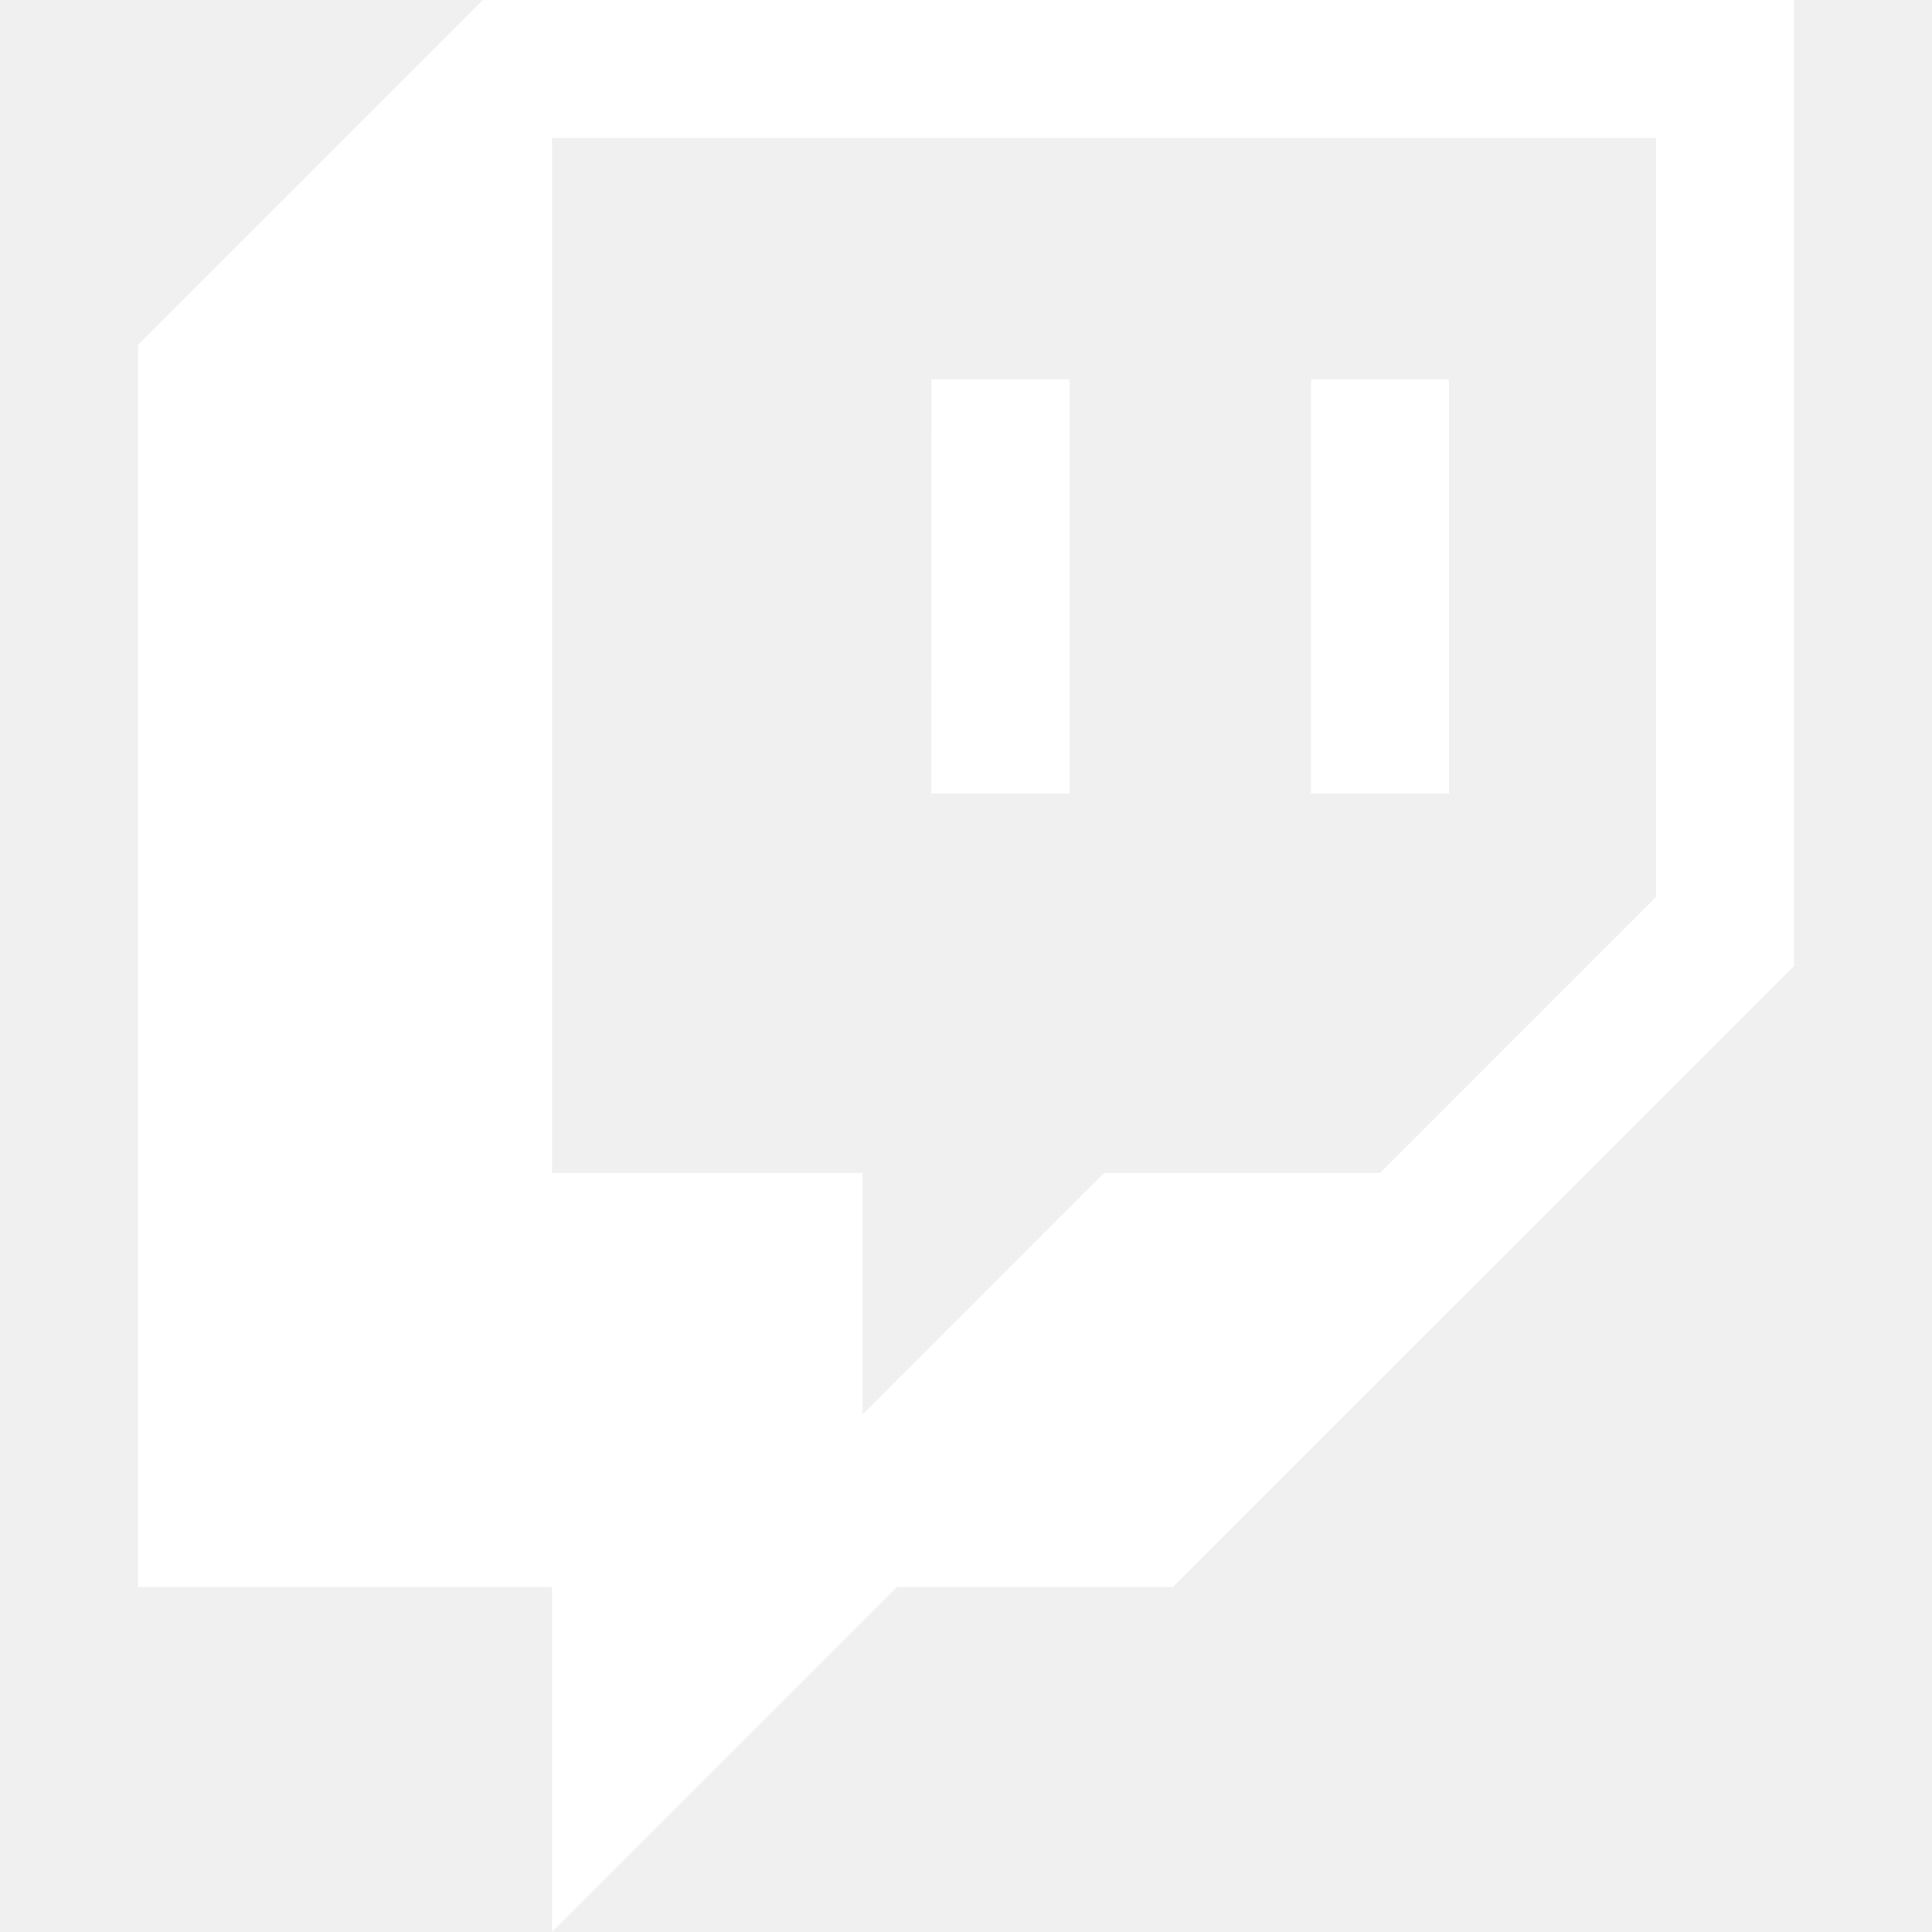
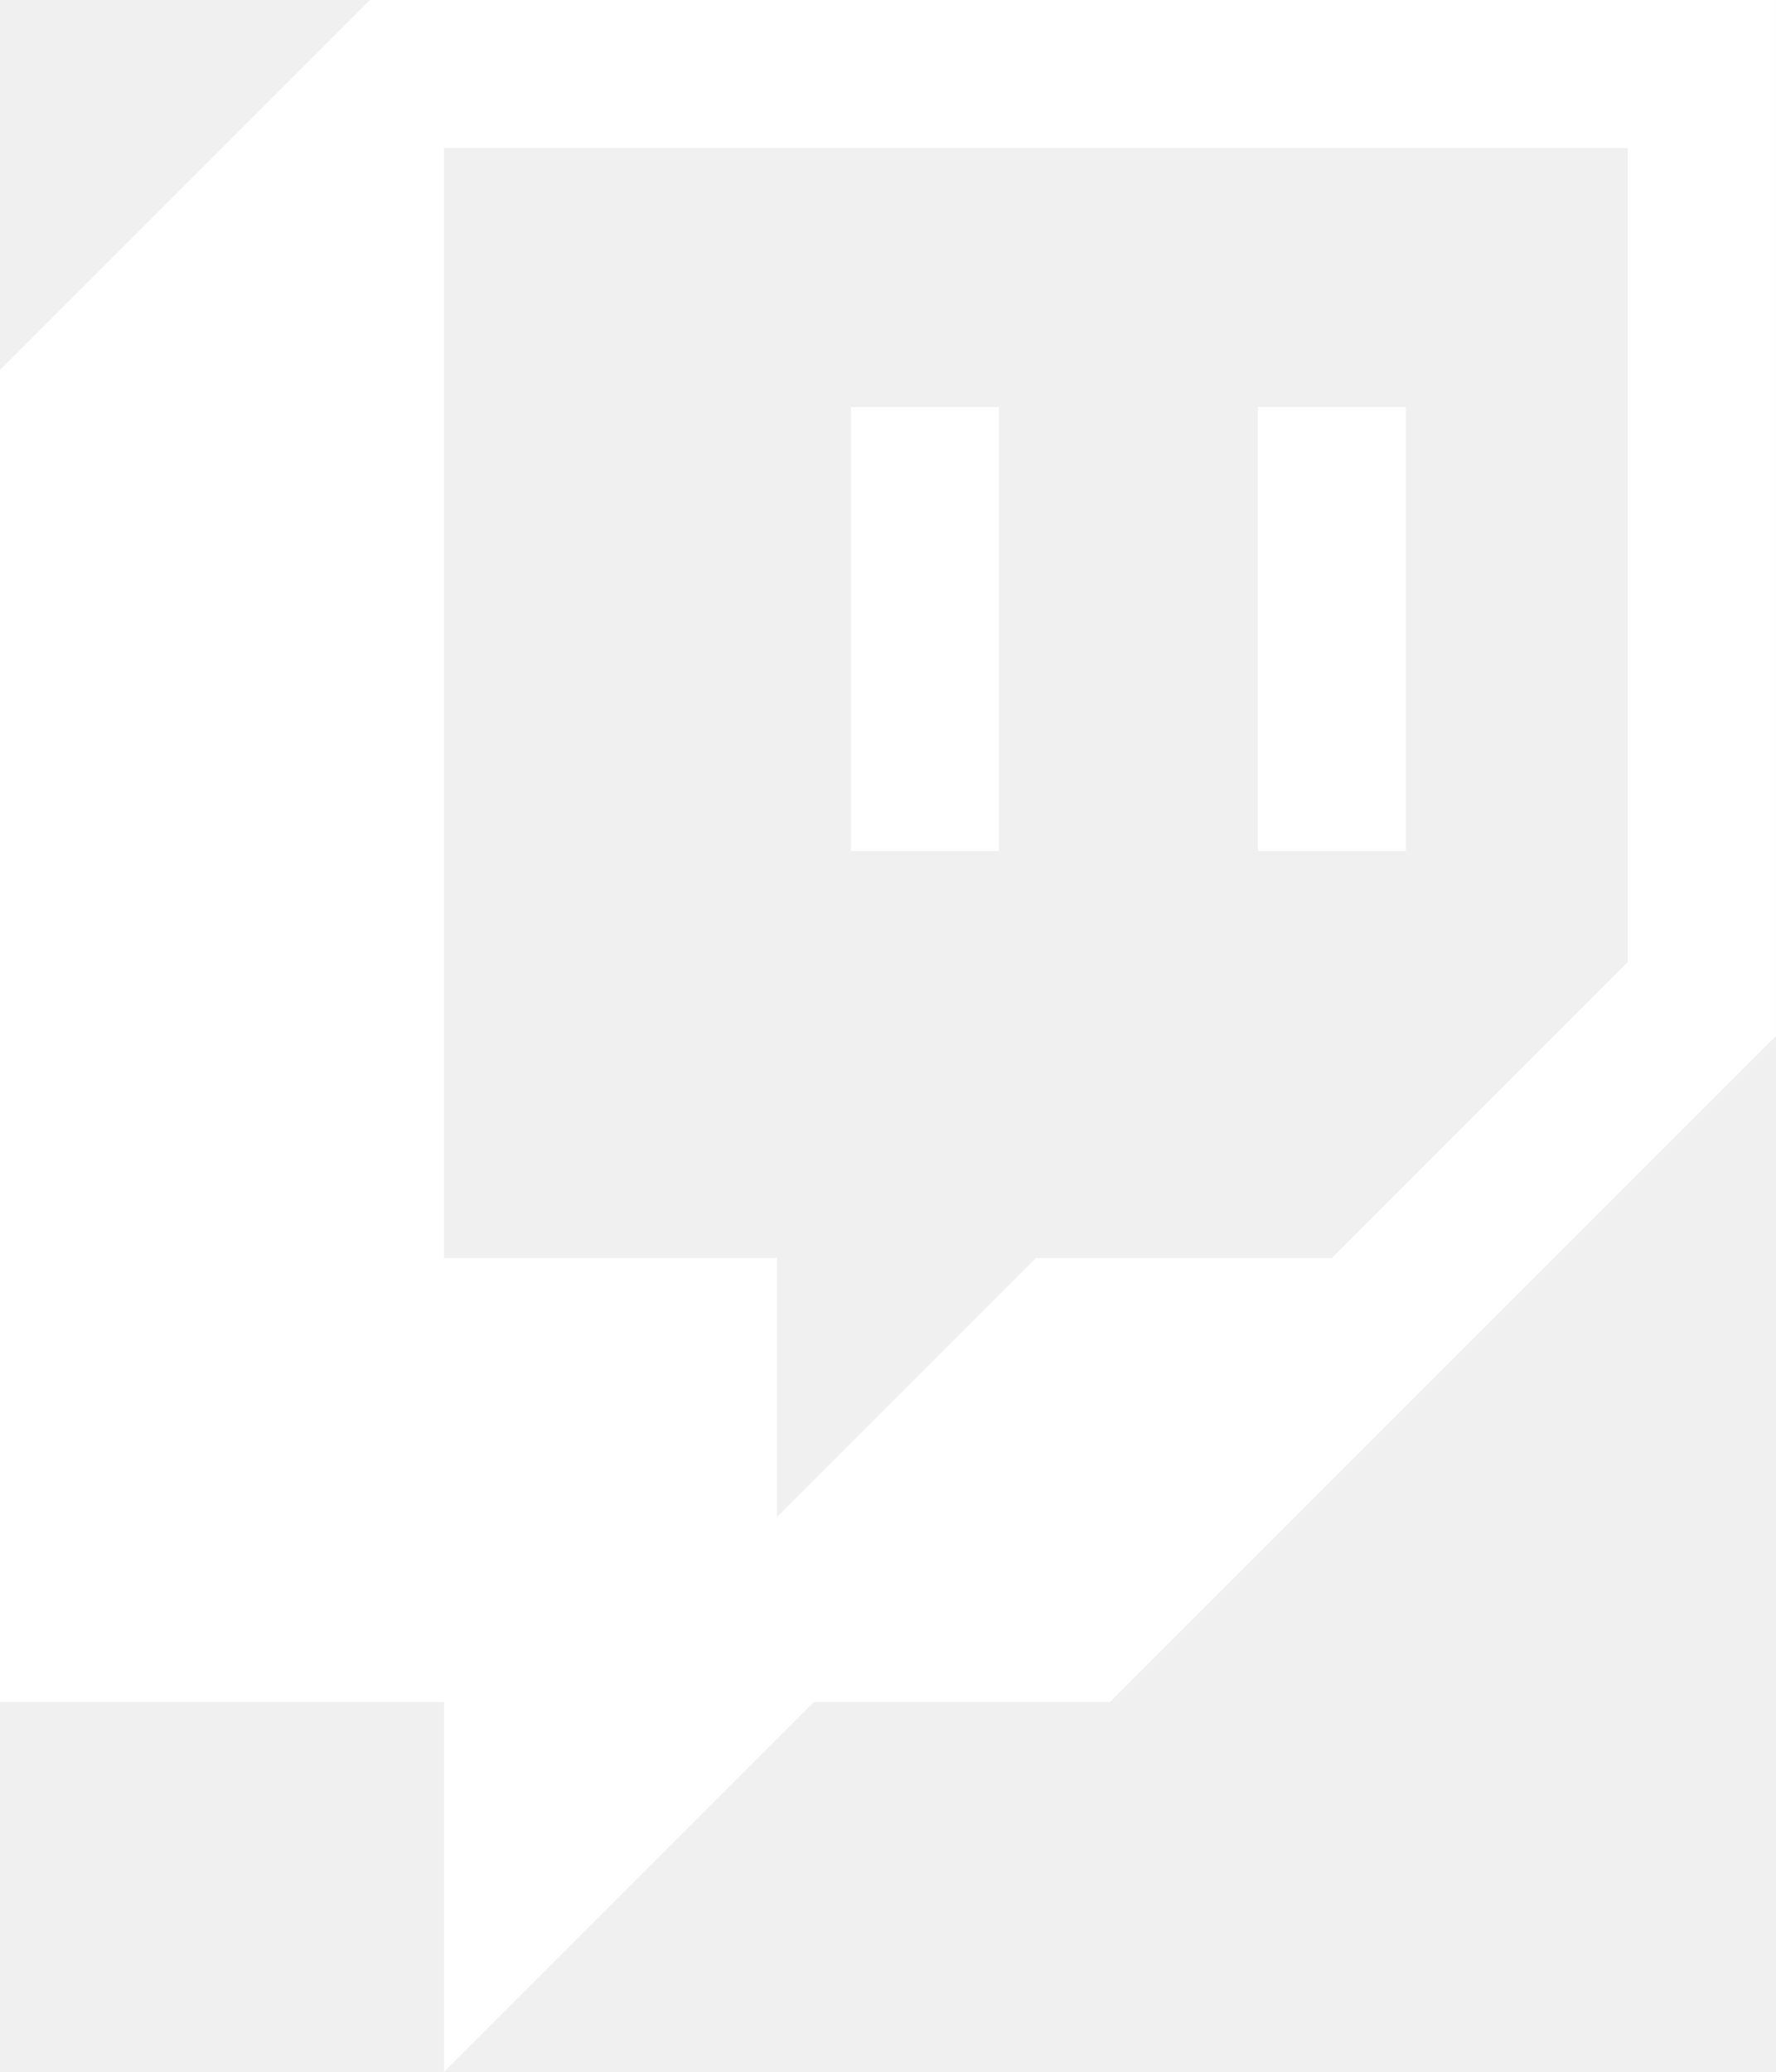
- <svg xmlns="http://www.w3.org/2000/svg" fill="#FFFFFF" role="img" viewBox="0 0 24 24">
-   <path d="M11.571 4.714h1.715v5.143H11.57zm4.715 0H18v5.143h-1.714zM6 0L1.714 4.286v15.428h5.143V24l4.286-4.286h3.428L22.286 12V0zm14.571 11.143l-3.428 3.428h-3.429l-3 3v-3H6.857V1.714h13.714Z" />
+ <svg xmlns="http://www.w3.org/2000/svg" version="1.1" id="Layer_1" x="0px" y="0px" viewBox="0 0 2400 2800" style="enable-background:new 0 0 2400 2800;" xml:space="preserve">
+   <style type="text/css">
+ 	.st0{fill:#FFFFFF;}
+ </style>
+   <g>
+     <g id="Layer_1-2">
+       <path class="st0" d="M500,0L0,500v1800h600v500l500-500h400l900-900V0H500z M2200,1300l-400,400h-400l-350,350v-350H600V200h1600    V1300z" />
+       <rect x="1700" y="550" class="st0" width="200" height="600" />
+       <rect x="1150" y="550" class="st0" width="200" height="600" />
+     </g>
+   </g>
</svg>
